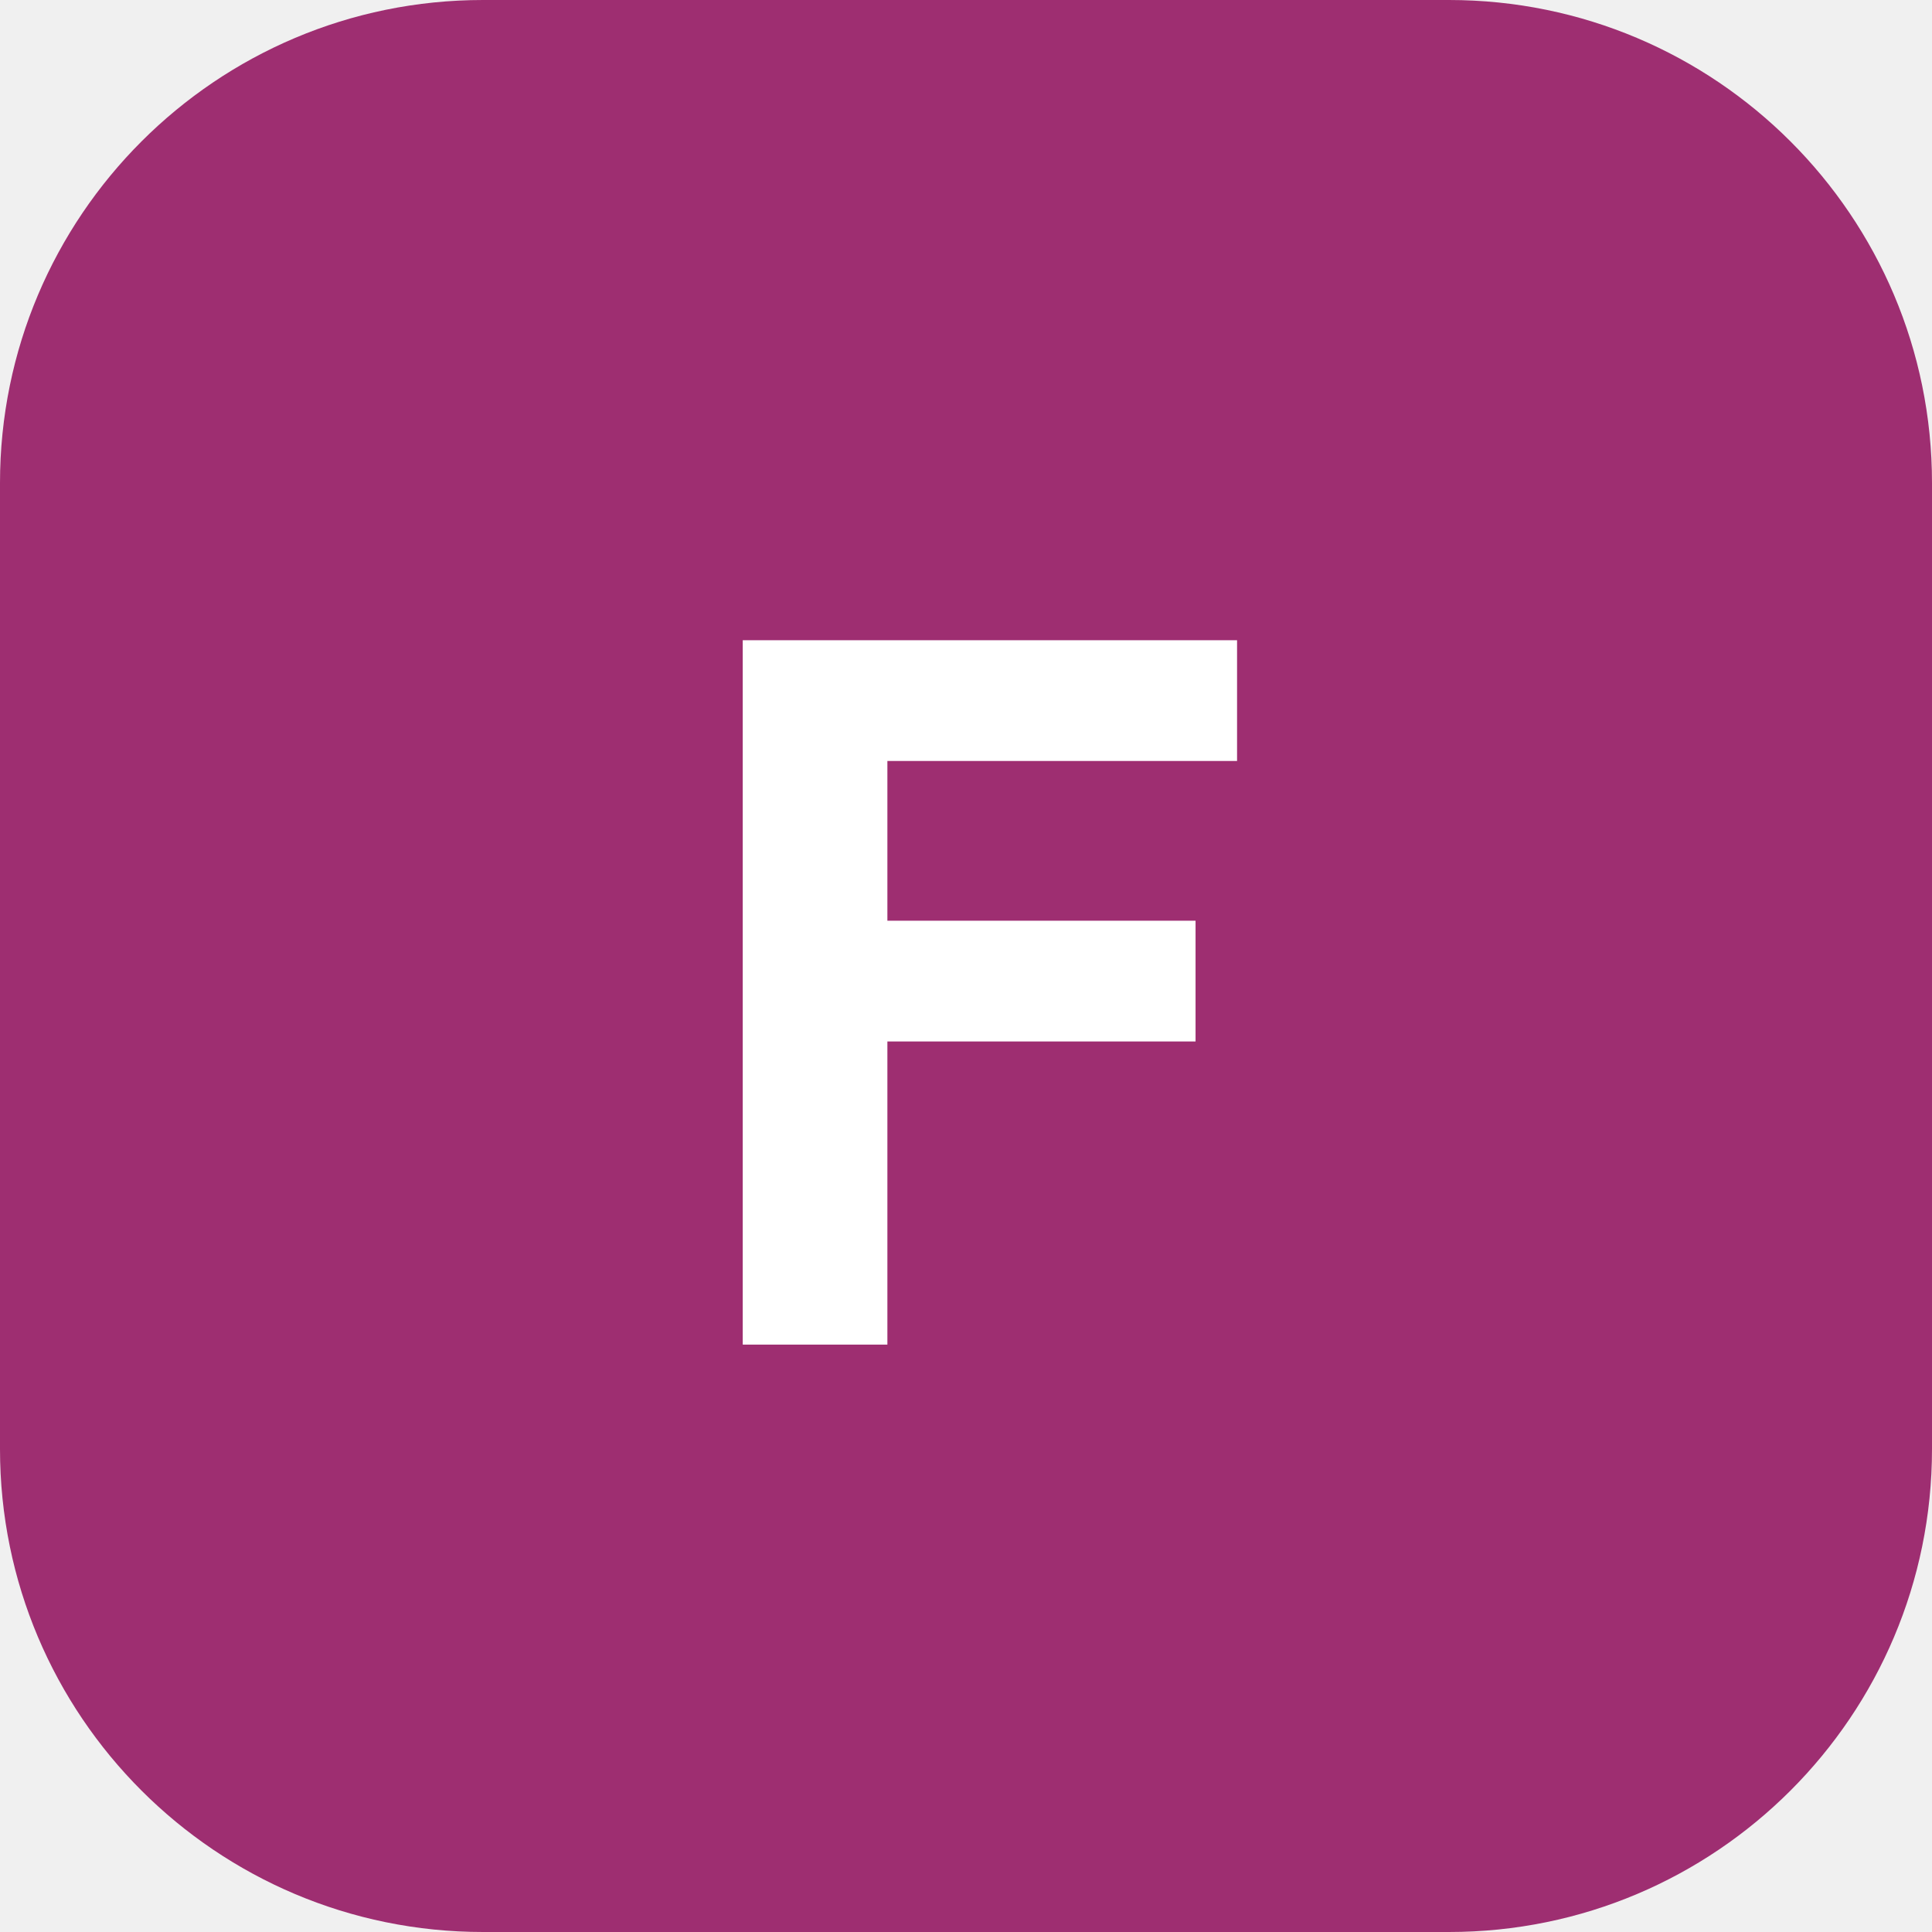
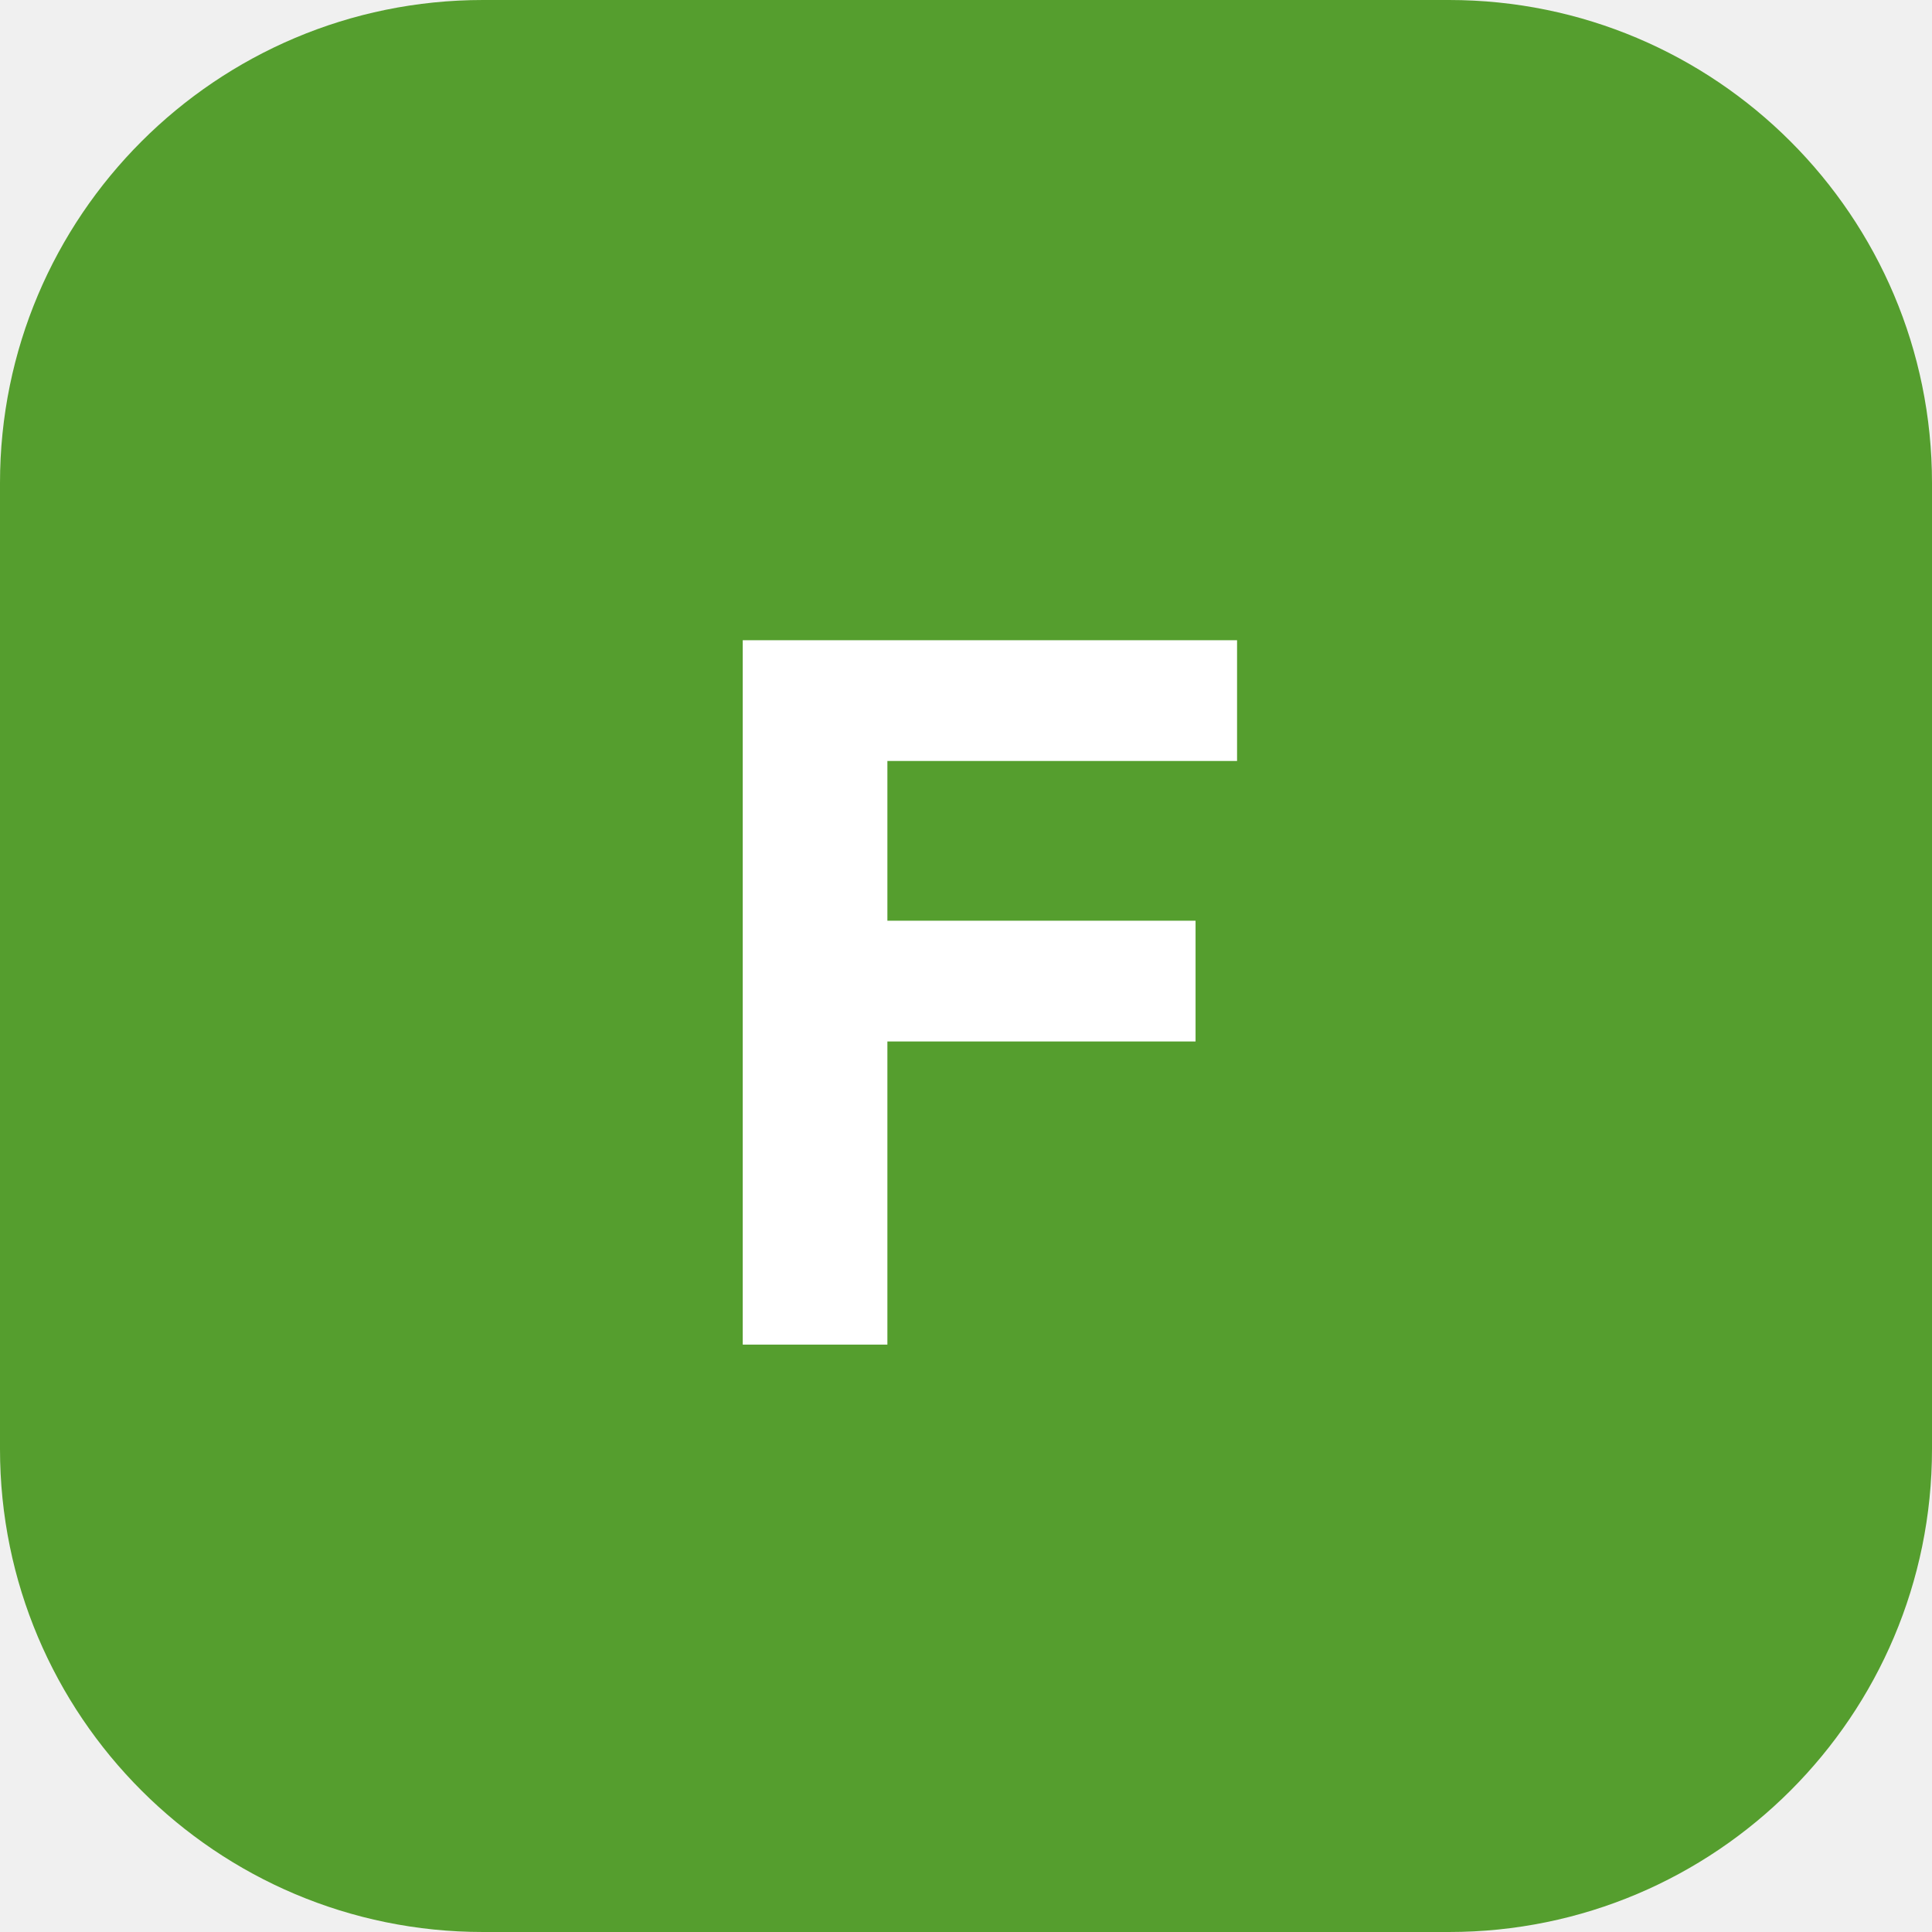
<svg xmlns="http://www.w3.org/2000/svg" role="img" viewBox="0 0 24 24">
-   <rect width="24" height="24" rx="6" fill="#9E2E71" />
+   <rect width="24" height="24" rx="6" fill="#559E2E" />
  <text x="12" y="16.7" font-family="-apple-system,BlinkMacSystemFont,Helvetica,Arial,sans-serif" font-size="12" font-weight="600" fill="#FFFFFF" text-anchor="middle">F</text>
</svg>
